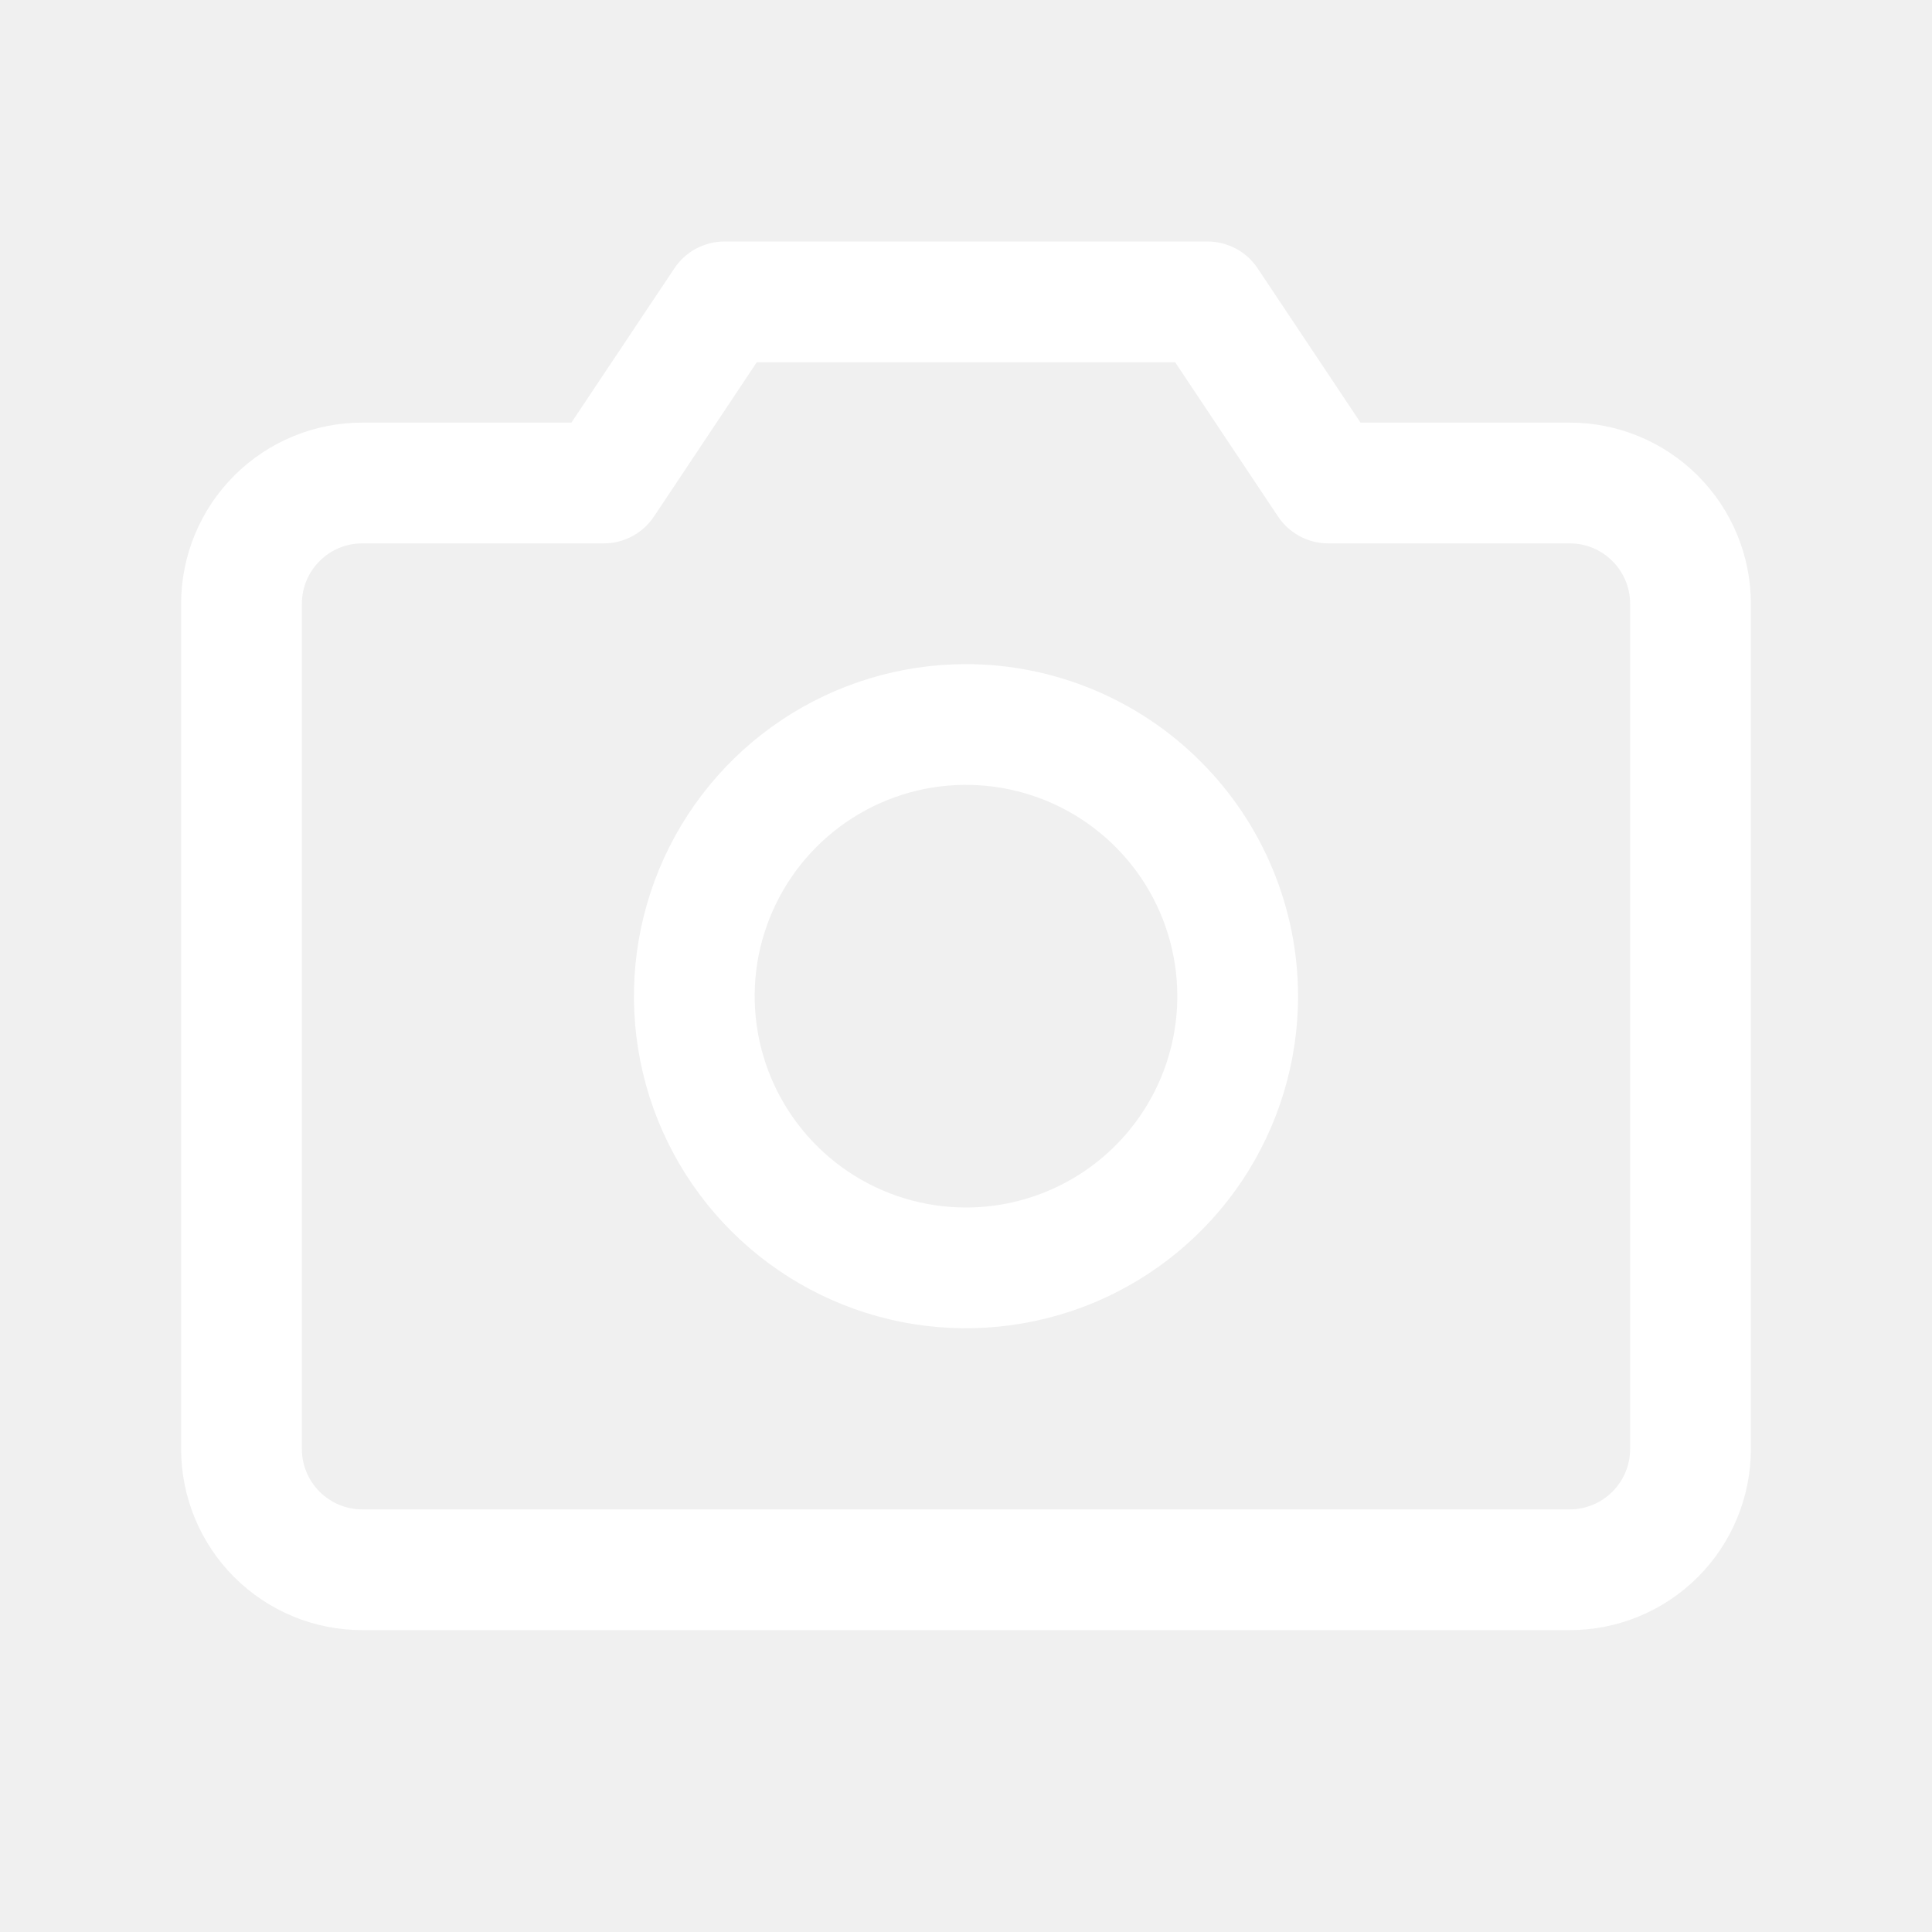
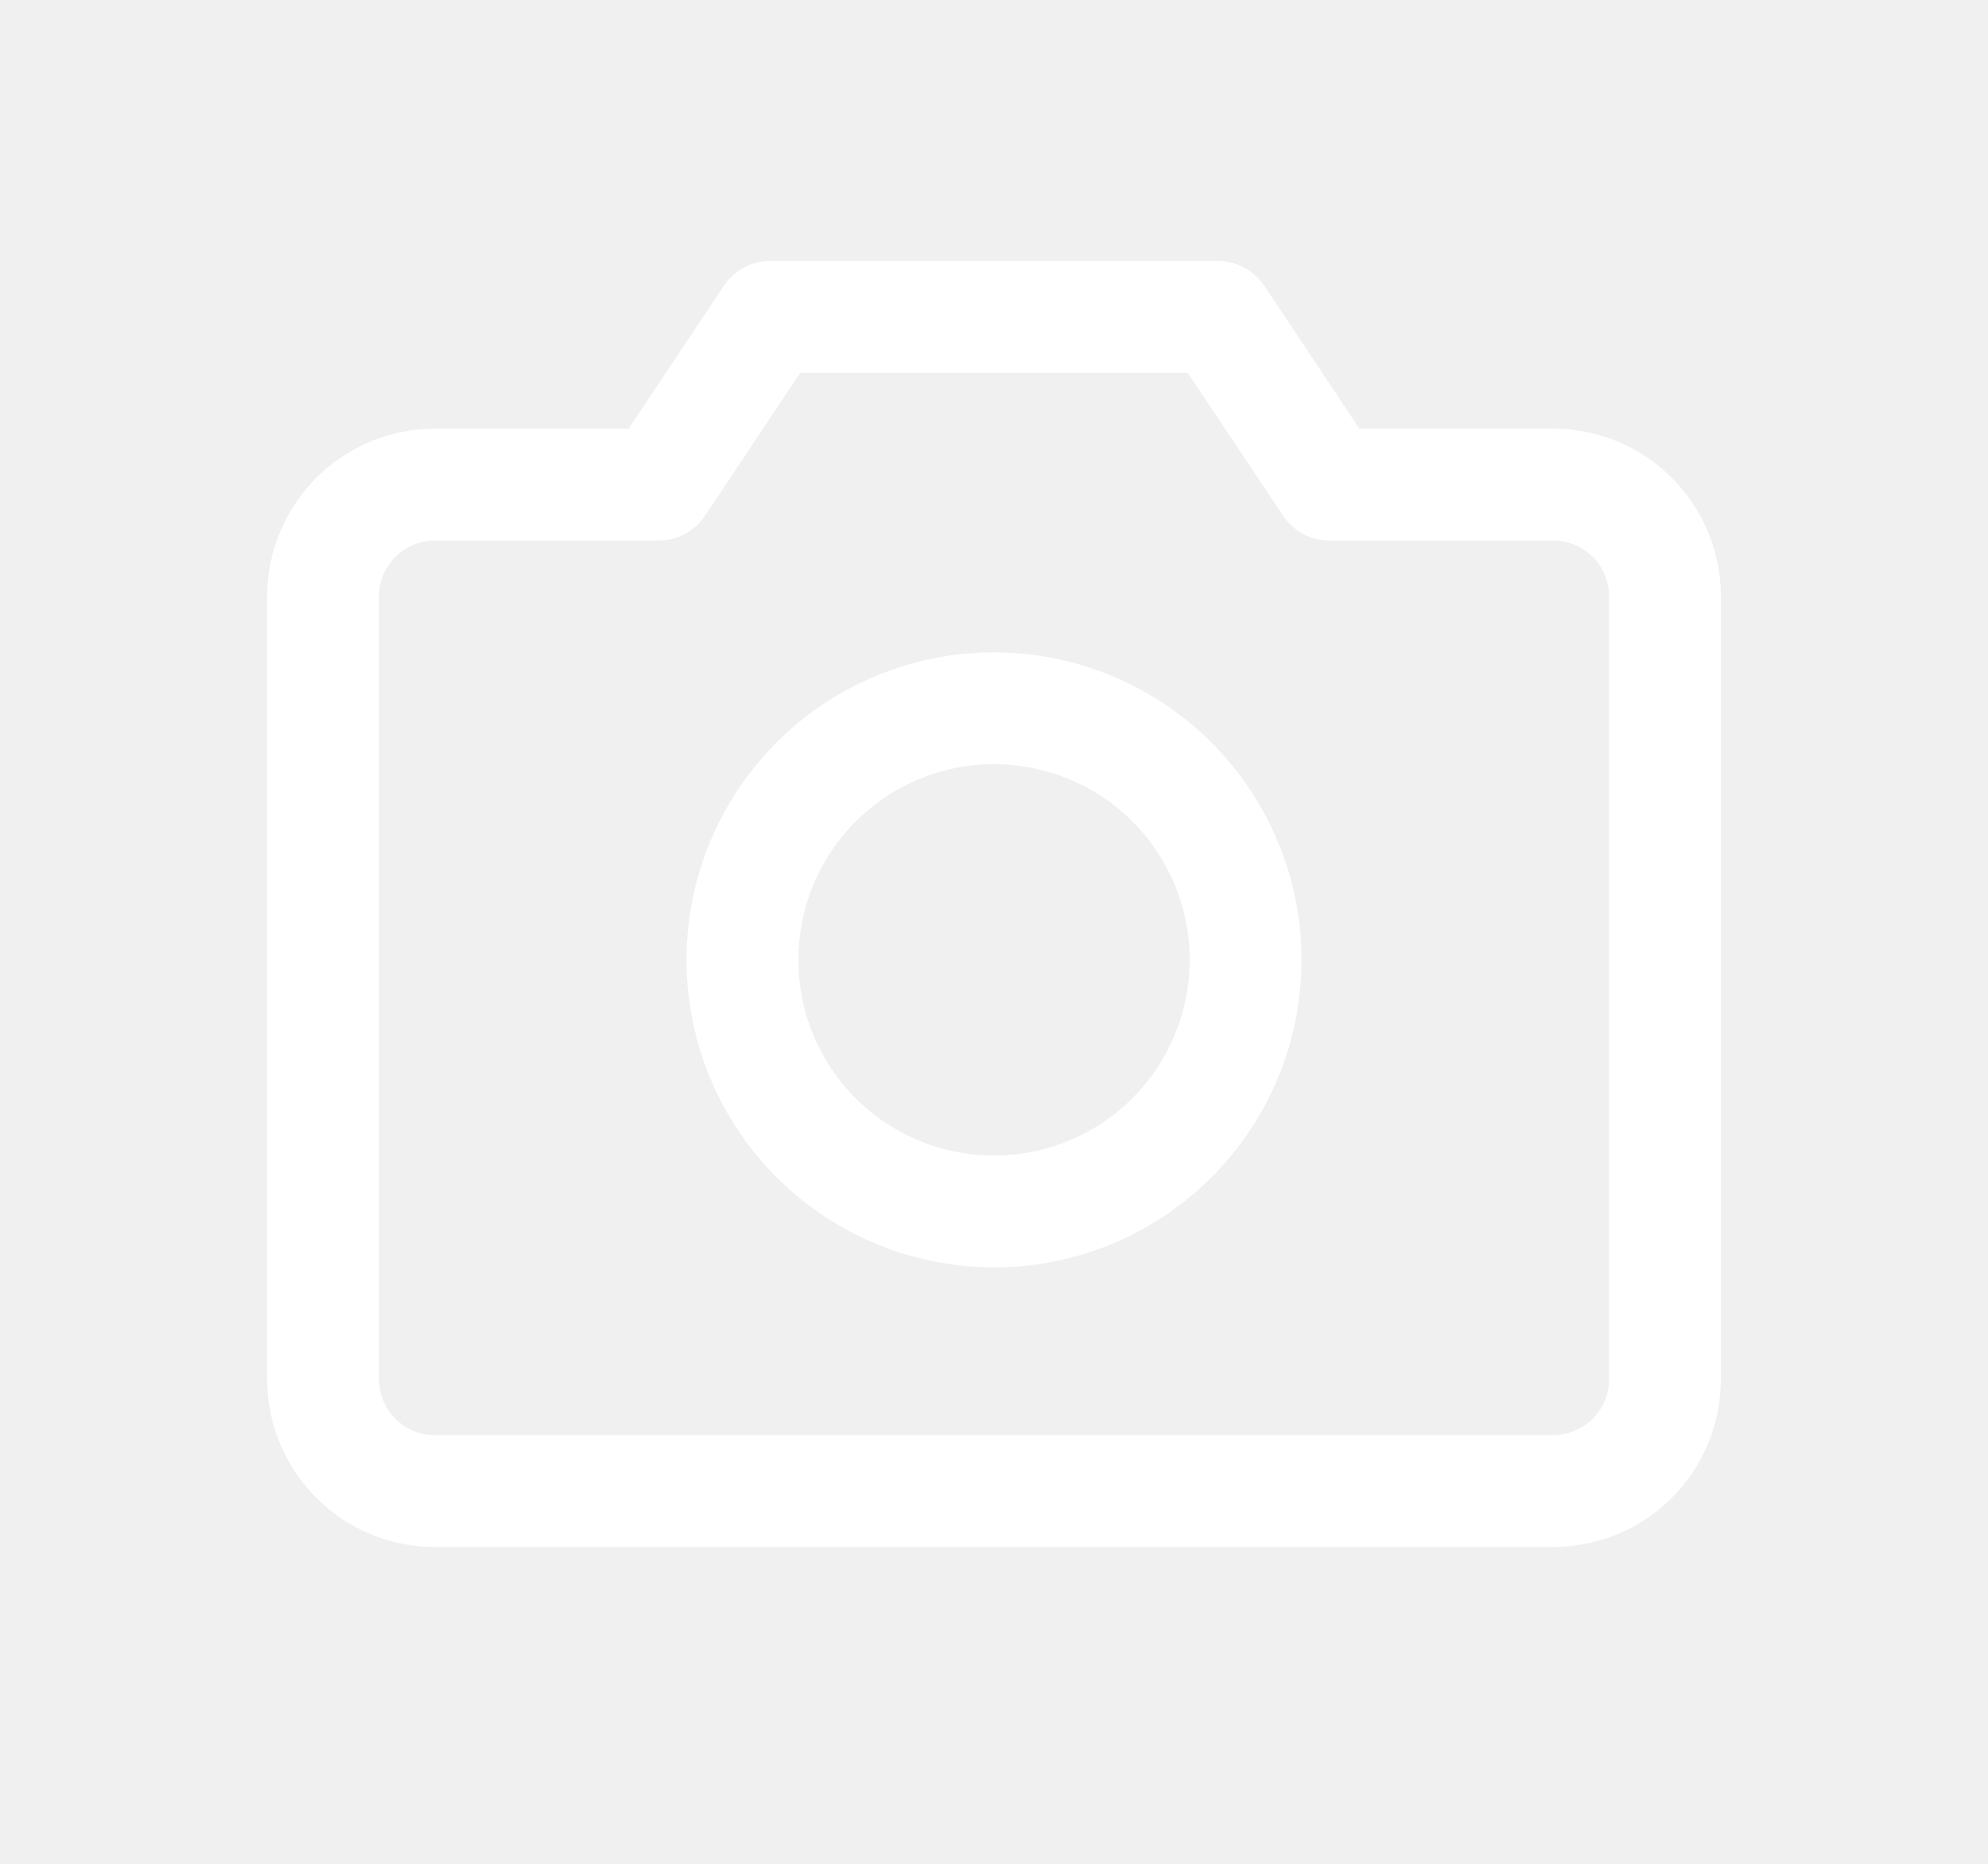
- <svg xmlns="http://www.w3.org/2000/svg" width="24" height="24" viewBox="0 0 24 24" fill="none">
+ <svg xmlns="http://www.w3.org/2000/svg" width="16" height="15" viewBox="0 0 16 15" fill="none">
  <g id="ph:camera">
-     <path id="Vector" d="M19.5 5.25H16.901L15.623 3.334C15.555 3.231 15.462 3.147 15.354 3.089C15.245 3.031 15.123 3 15 3H9C8.877 3 8.755 3.031 8.646 3.089C8.538 3.147 8.445 3.231 8.377 3.334L7.098 5.25H4.5C3.903 5.25 3.331 5.487 2.909 5.909C2.487 6.331 2.25 6.903 2.25 7.5V18C2.25 18.597 2.487 19.169 2.909 19.591C3.331 20.013 3.903 20.25 4.5 20.25H19.5C20.097 20.25 20.669 20.013 21.091 19.591C21.513 19.169 21.75 18.597 21.75 18V7.5C21.75 6.903 21.513 6.331 21.091 5.909C20.669 5.487 20.097 5.25 19.5 5.25ZM20.25 18C20.25 18.199 20.171 18.39 20.03 18.53C19.89 18.671 19.699 18.75 19.5 18.75H4.5C4.301 18.75 4.11 18.671 3.97 18.53C3.829 18.39 3.75 18.199 3.75 18V7.5C3.75 7.301 3.829 7.11 3.97 6.97C4.11 6.829 4.301 6.75 4.5 6.75H7.5C7.624 6.75 7.745 6.72 7.854 6.661C7.963 6.603 8.056 6.519 8.124 6.416L9.401 4.5H14.598L15.876 6.416C15.944 6.519 16.037 6.603 16.146 6.661C16.255 6.72 16.377 6.75 16.5 6.75H19.5C19.699 6.75 19.89 6.829 20.03 6.97C20.171 7.11 20.25 7.301 20.25 7.5V18ZM12 8.25C11.184 8.25 10.387 8.492 9.708 8.945C9.03 9.398 8.501 10.043 8.189 10.796C7.877 11.55 7.795 12.38 7.954 13.18C8.113 13.98 8.506 14.715 9.083 15.292C9.66 15.869 10.395 16.262 11.195 16.421C11.995 16.58 12.825 16.498 13.579 16.186C14.332 15.874 14.977 15.345 15.43 14.667C15.883 13.988 16.125 13.191 16.125 12.375C16.124 11.281 15.689 10.233 14.915 9.46C14.142 8.686 13.094 8.251 12 8.25ZM12 15C11.481 15 10.973 14.846 10.542 14.558C10.11 14.269 9.774 13.859 9.575 13.38C9.376 12.9 9.324 12.372 9.425 11.863C9.527 11.354 9.777 10.886 10.144 10.519C10.511 10.152 10.979 9.902 11.488 9.8C11.997 9.699 12.525 9.751 13.005 9.95C13.484 10.149 13.894 10.485 14.183 10.917C14.471 11.348 14.625 11.856 14.625 12.375C14.625 13.071 14.348 13.739 13.856 14.231C13.364 14.723 12.696 15 12 15Z" fill="white" />
+     <path id="Vector" d="M12.5 3.45H10.941L10.175 2.3C10.133 2.239 10.078 2.188 10.012 2.153C9.947 2.118 9.874 2.1 9.8 2.1H6.2C6.126 2.1 6.054 2.118 5.988 2.153C5.923 2.188 5.867 2.239 5.826 2.3L5.059 3.45H3.5C3.142 3.45 2.799 3.592 2.546 3.845C2.293 4.099 2.15 4.442 2.15 4.8V11.1C2.15 11.458 2.293 11.802 2.546 12.055C2.799 12.308 3.142 12.45 3.5 12.45H12.5C12.858 12.45 13.202 12.308 13.455 12.055C13.708 11.802 13.85 11.458 13.85 11.1V4.8C13.85 4.442 13.708 4.099 13.455 3.845C13.202 3.592 12.858 3.45 12.5 3.45ZM12.95 11.1C12.95 11.219 12.903 11.334 12.819 11.418C12.734 11.503 12.62 11.55 12.5 11.55H3.5C3.381 11.55 3.267 11.503 3.182 11.418C3.098 11.334 3.05 11.219 3.05 11.1V4.8C3.05 4.681 3.098 4.566 3.182 4.482C3.267 4.398 3.381 4.35 3.5 4.35H5.3C5.375 4.35 5.447 4.332 5.513 4.297C5.578 4.262 5.634 4.211 5.675 4.15L6.441 3H9.559L10.326 4.15C10.367 4.211 10.423 4.262 10.488 4.297C10.553 4.332 10.626 4.35 10.7 4.35H12.5C12.62 4.35 12.734 4.398 12.819 4.482C12.903 4.566 12.95 4.681 12.95 4.8V11.1ZM8 5.25C7.511 5.25 7.032 5.395 6.625 5.667C6.218 5.939 5.901 6.326 5.714 6.778C5.526 7.23 5.477 7.728 5.573 8.208C5.668 8.688 5.904 9.129 6.25 9.475C6.596 9.821 7.037 10.057 7.518 10.152C7.998 10.248 8.495 10.199 8.948 10.012C9.4 9.824 9.786 9.507 10.058 9.1C10.33 8.693 10.475 8.215 10.475 7.725C10.475 7.069 10.214 6.44 9.75 5.976C9.286 5.512 8.657 5.251 8 5.25ZM8 9.3C7.689 9.3 7.384 9.208 7.125 9.035C6.866 8.862 6.664 8.616 6.545 8.328C6.426 8.04 6.395 7.723 6.456 7.418C6.516 7.112 6.666 6.832 6.887 6.611C7.107 6.391 7.388 6.241 7.693 6.18C7.999 6.12 8.315 6.151 8.603 6.27C8.891 6.389 9.137 6.591 9.31 6.85C9.483 7.109 9.575 7.414 9.575 7.725C9.575 8.143 9.409 8.543 9.114 8.839C8.819 9.134 8.418 9.3 8 9.3Z" fill="white" />
  </g>
</svg>
